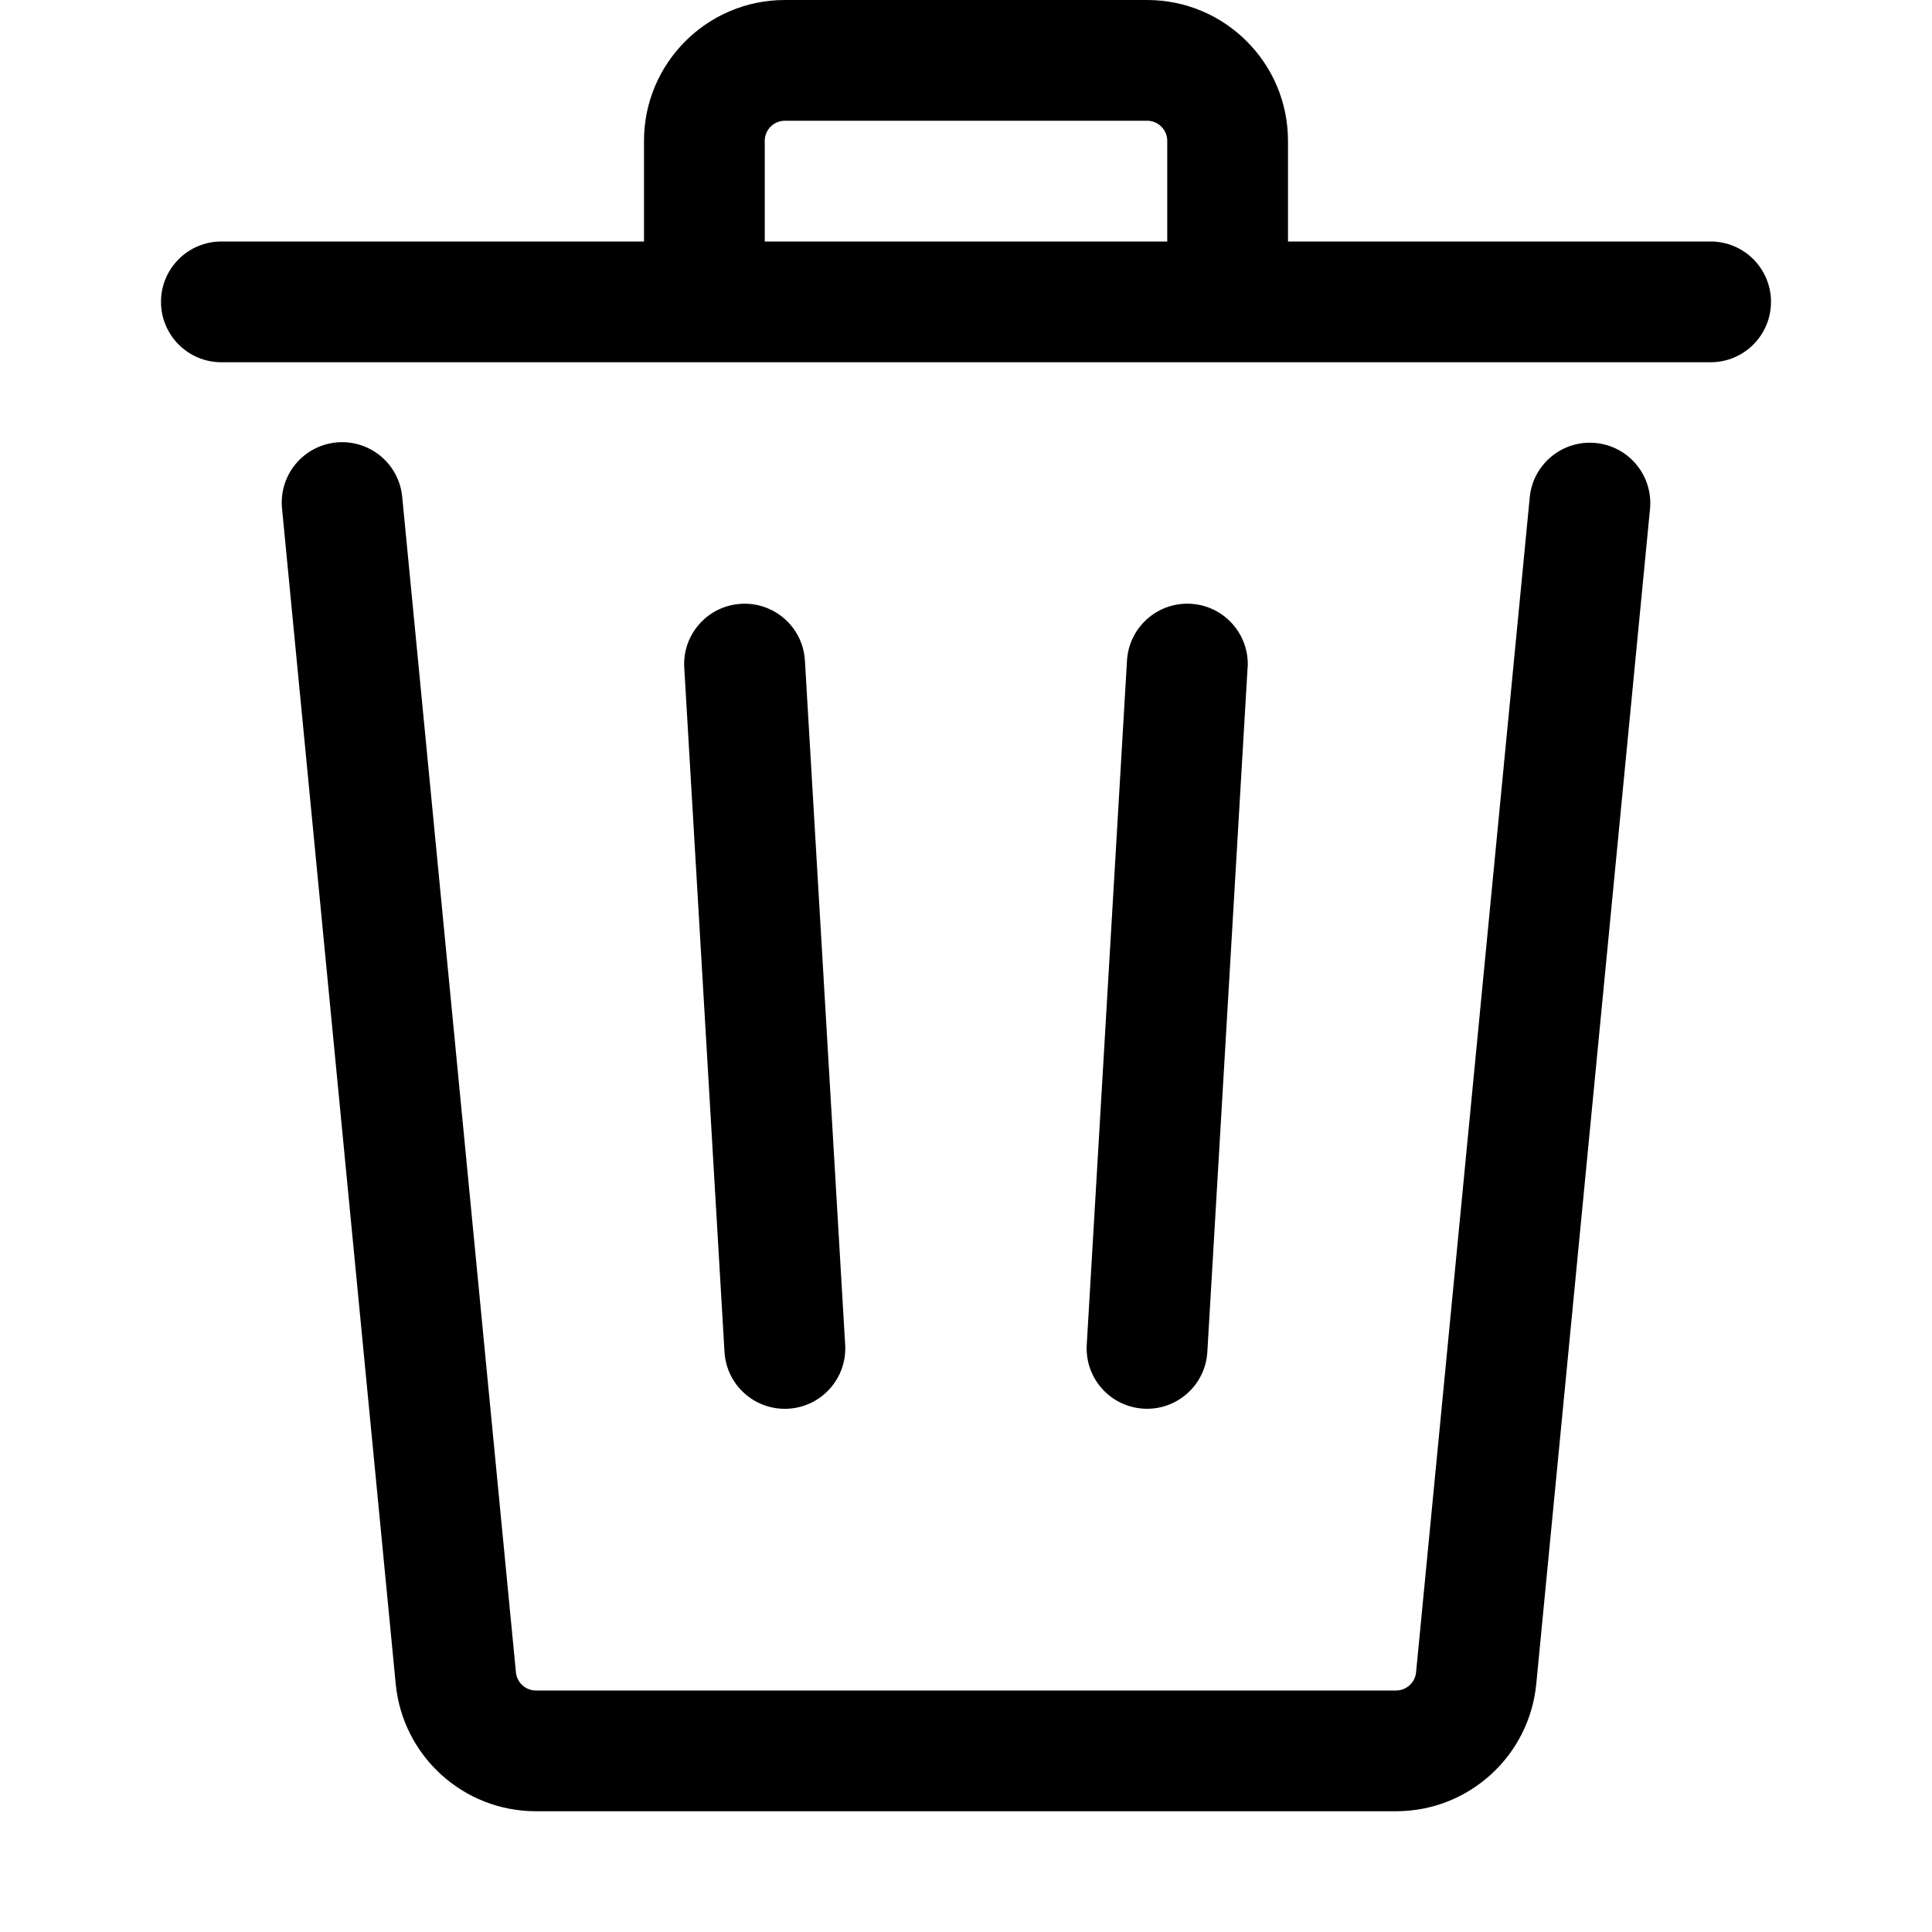
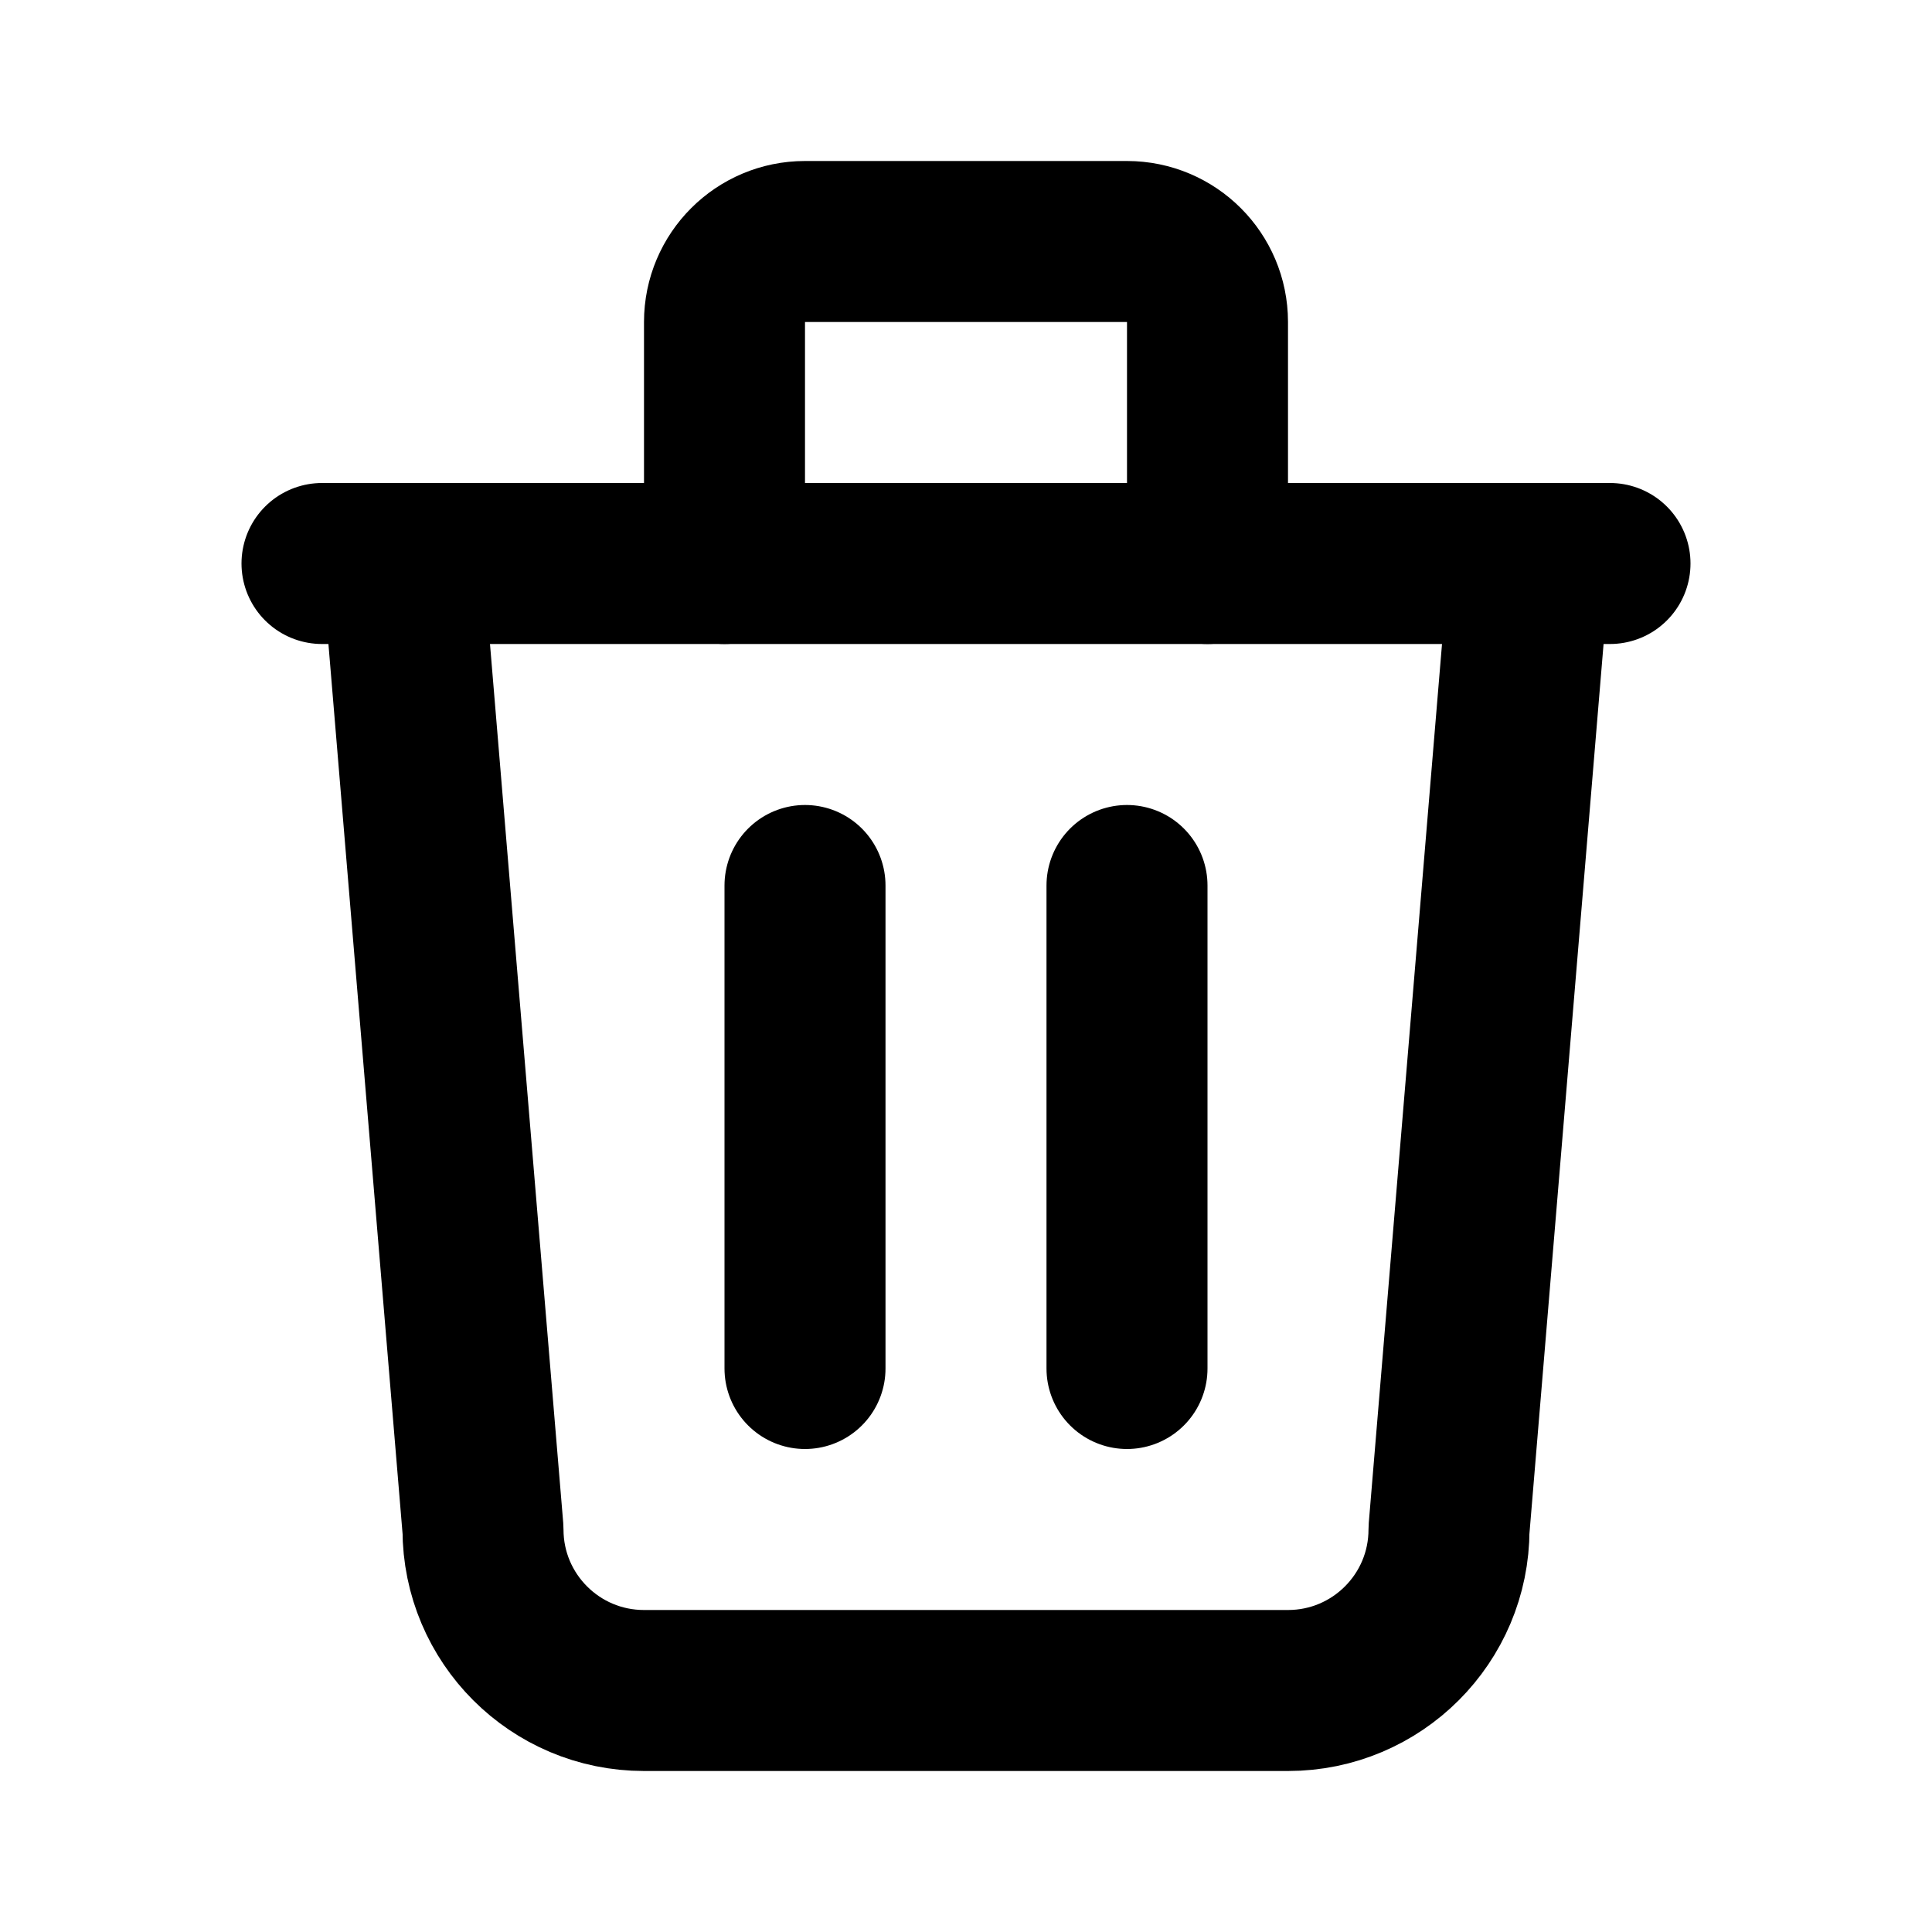
- <svg xmlns="http://www.w3.org/2000/svg" width="24" height="24" viewBox="0 0 24 24">
-   <path d="M16 1.75V3h5.25a.75.75 0 0 1 0 1.5H2.75a.75.75 0 0 1 0-1.5H8V1.75C8 .784 8.784 0 9.75 0h4.5C15.216 0 16 .784 16 1.75Zm-6.5 0V3h5V1.75a.25.25 0 0 0-.25-.25h-4.5a.25.25 0 0 0-.25.25ZM4.997 6.178a.75.75 0 1 0-1.493.144L4.916 20.92a1.75 1.75 0 0 0 1.742 1.58h10.684a1.75 1.75 0 0 0 1.742-1.581l1.413-14.597a.75.75 0 0 0-1.494-.144l-1.412 14.596a.25.25 0 0 1-.249.226H6.658a.25.25 0 0 1-.249-.226L4.997 6.178Z" />
-   <path d="M9.206 7.501a.75.75 0 0 1 .793.705l.5 8.5A.75.75 0 1 1 9 16.794l-.5-8.5a.75.75 0 0 1 .705-.793Zm6.293.793A.75.75 0 1 0 14 8.206l-.5 8.5a.75.75 0 0 0 1.498.088l.5-8.5Z" />
+ <svg xmlns="http://www.w3.org/2000/svg" width="24" height="24" viewBox="0 0 24 24" fill="none" stroke="currentColor" stroke-width="2" stroke-linecap="round" stroke-linejoin="round" class="icon icon-tabler icons-tabler-outline icon-tabler-trash">
+   <path stroke="none" d="M0 0h24v24H0z" fill="none" />
+   <path d="M4 7l16 0" />
+   <path d="M10 11l0 6" />
+   <path d="M14 11l0 6" />
+   <path d="M5 7l1 12a2 2 0 0 0 2 2h8a2 2 0 0 0 2 -2l1 -12" />
+   <path d="M9 7v-3a1 1 0 0 1 1 -1h4a1 1 0 0 1 1 1v3" />
</svg>
